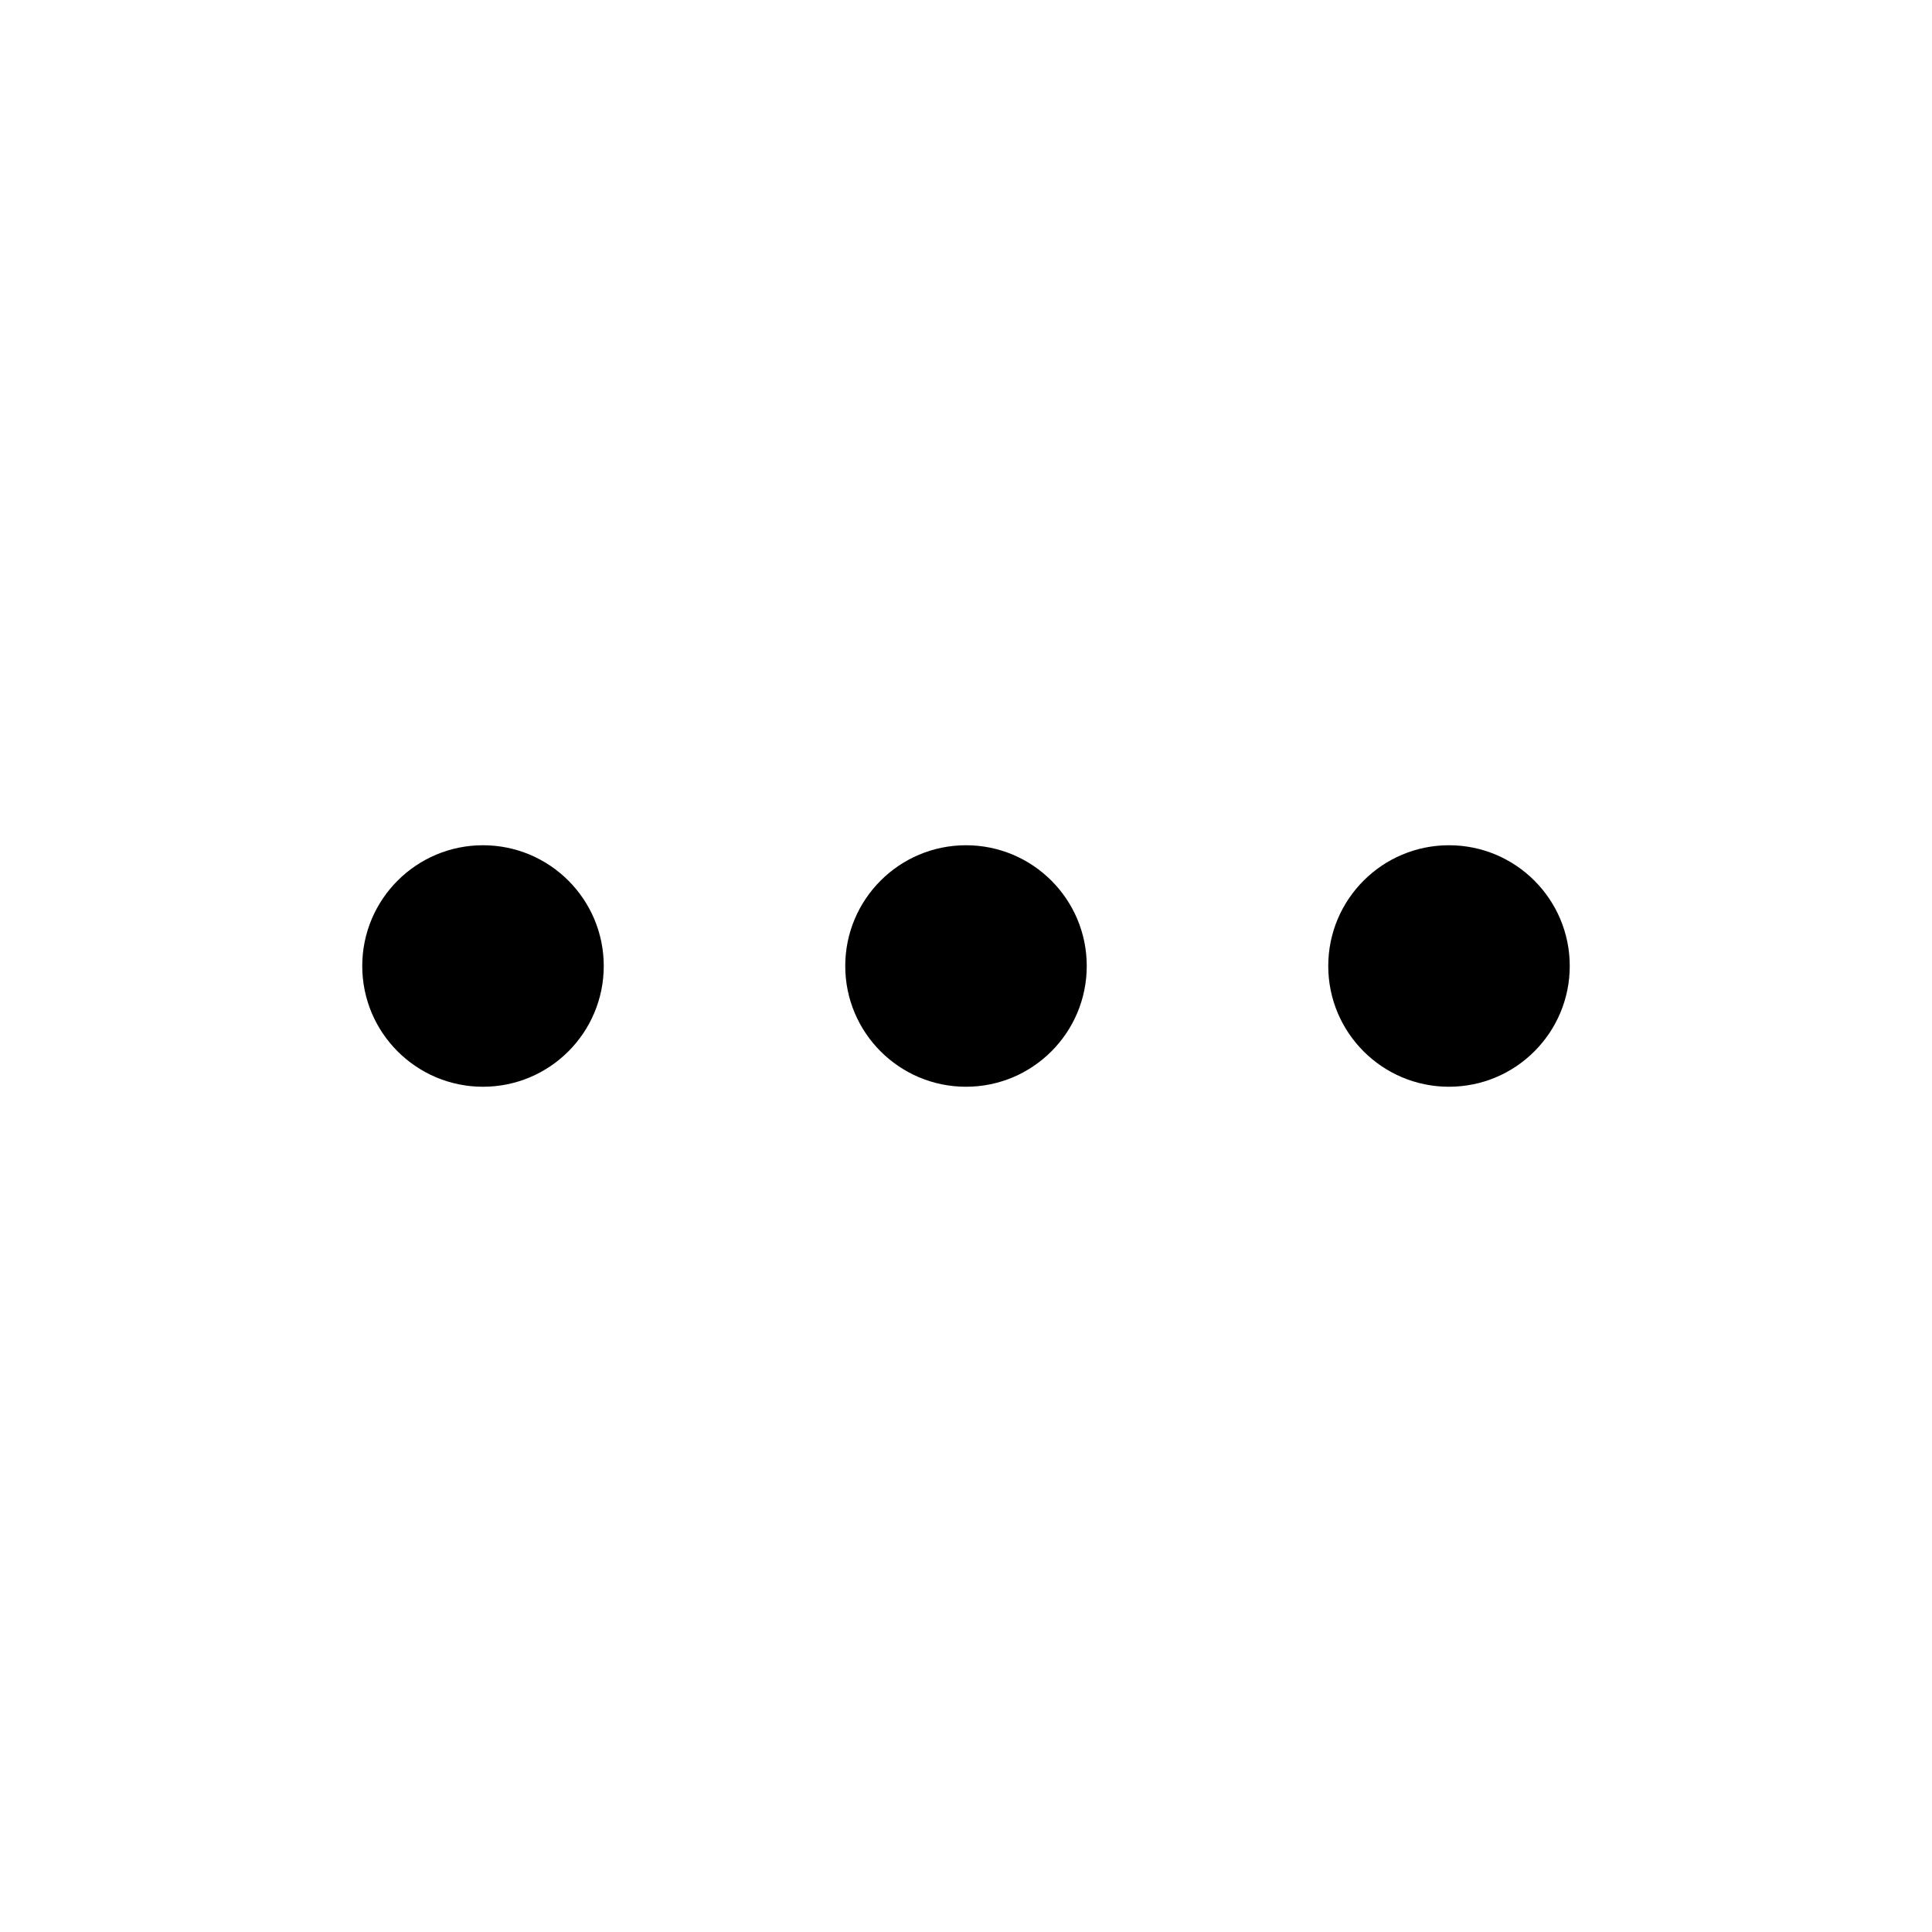
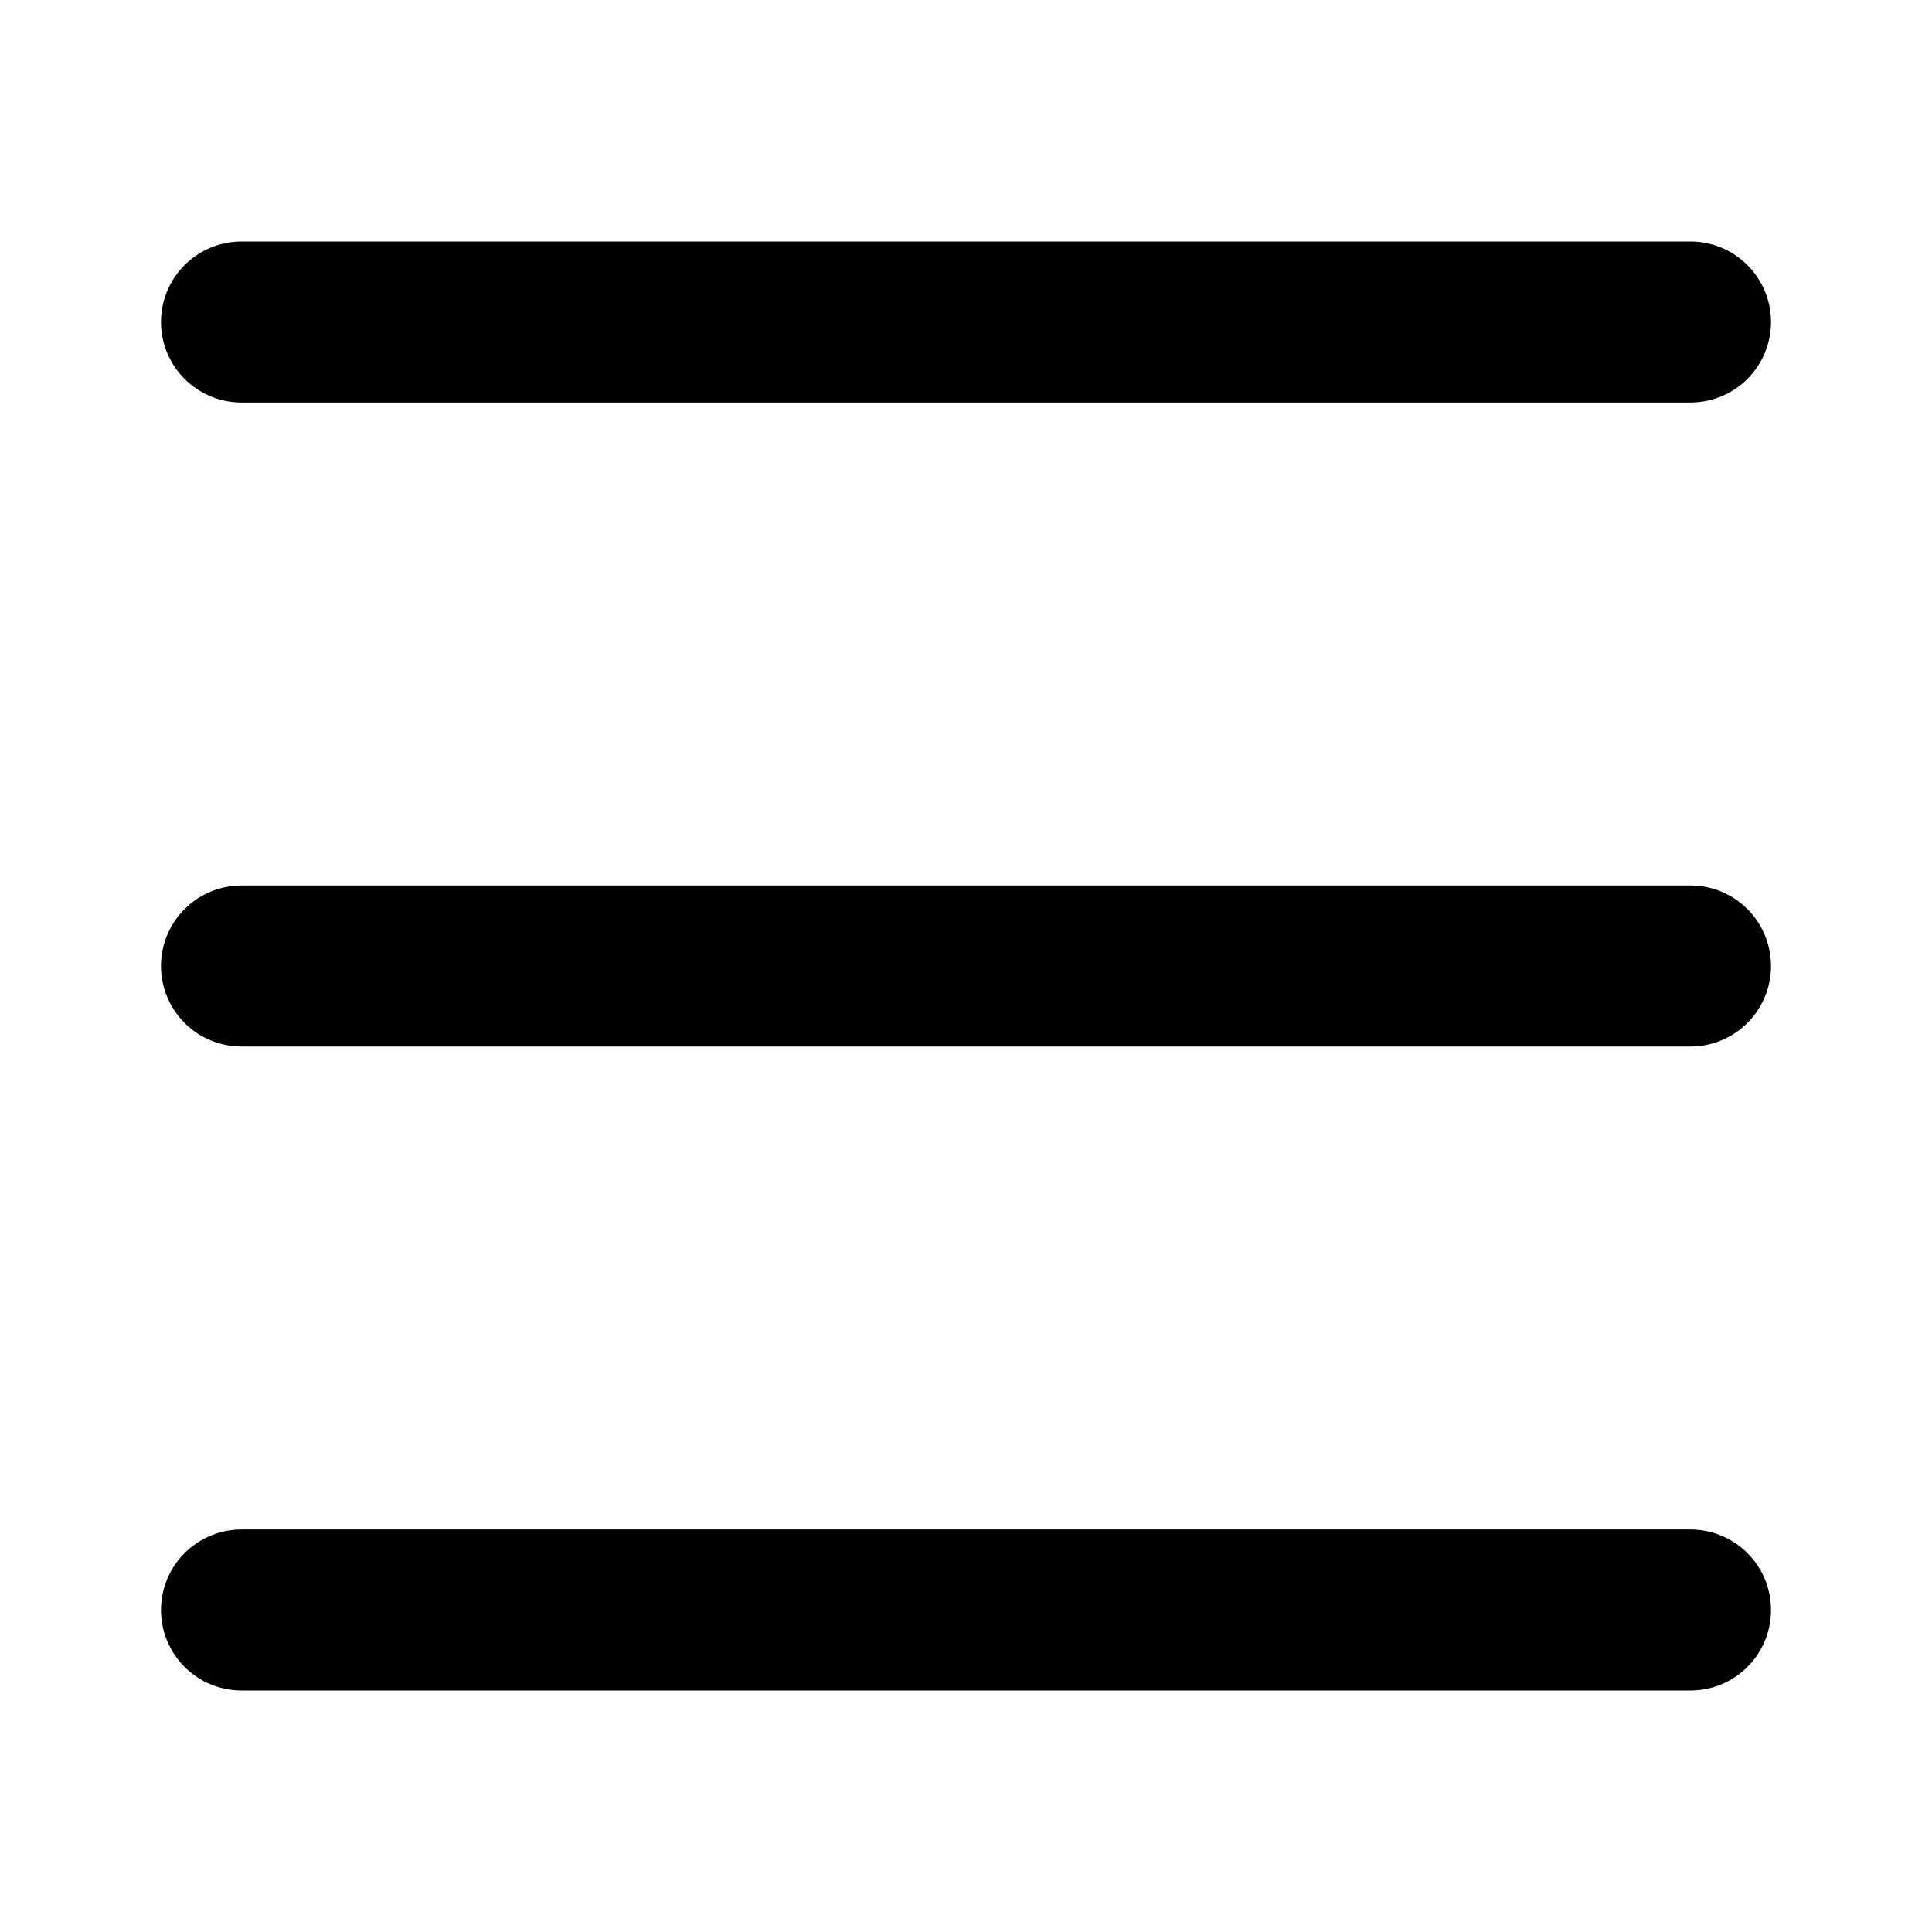
- <svg xmlns="http://www.w3.org/2000/svg" viewBox="0 0 24 24" width="24" height="24" fill="currentColor" aria-label="More options" role="img">
-   <circle cx="12" cy="12" r="1.5" />
-   <circle cx="6" cy="12" r="1.5" />
-   <circle cx="18" cy="12" r="1.5" />
+ <svg xmlns="http://www.w3.org/2000/svg" viewBox="0 0 24 24" fill="none" width="24" height="24" aria-label="Settings" role="img">
+   <line x1="3" y1="4" x2="21" y2="4" stroke="currentColor" stroke-width="2" stroke-linecap="round" stroke-linejoin="round" />
+   <line x1="3" y1="12" x2="21" y2="12" stroke="currentColor" stroke-width="2" stroke-linecap="round" stroke-linejoin="round" />
+   <line x1="3" y1="20" x2="21" y2="20" stroke="currentColor" stroke-width="2" stroke-linecap="round" stroke-linejoin="round" />
</svg>
